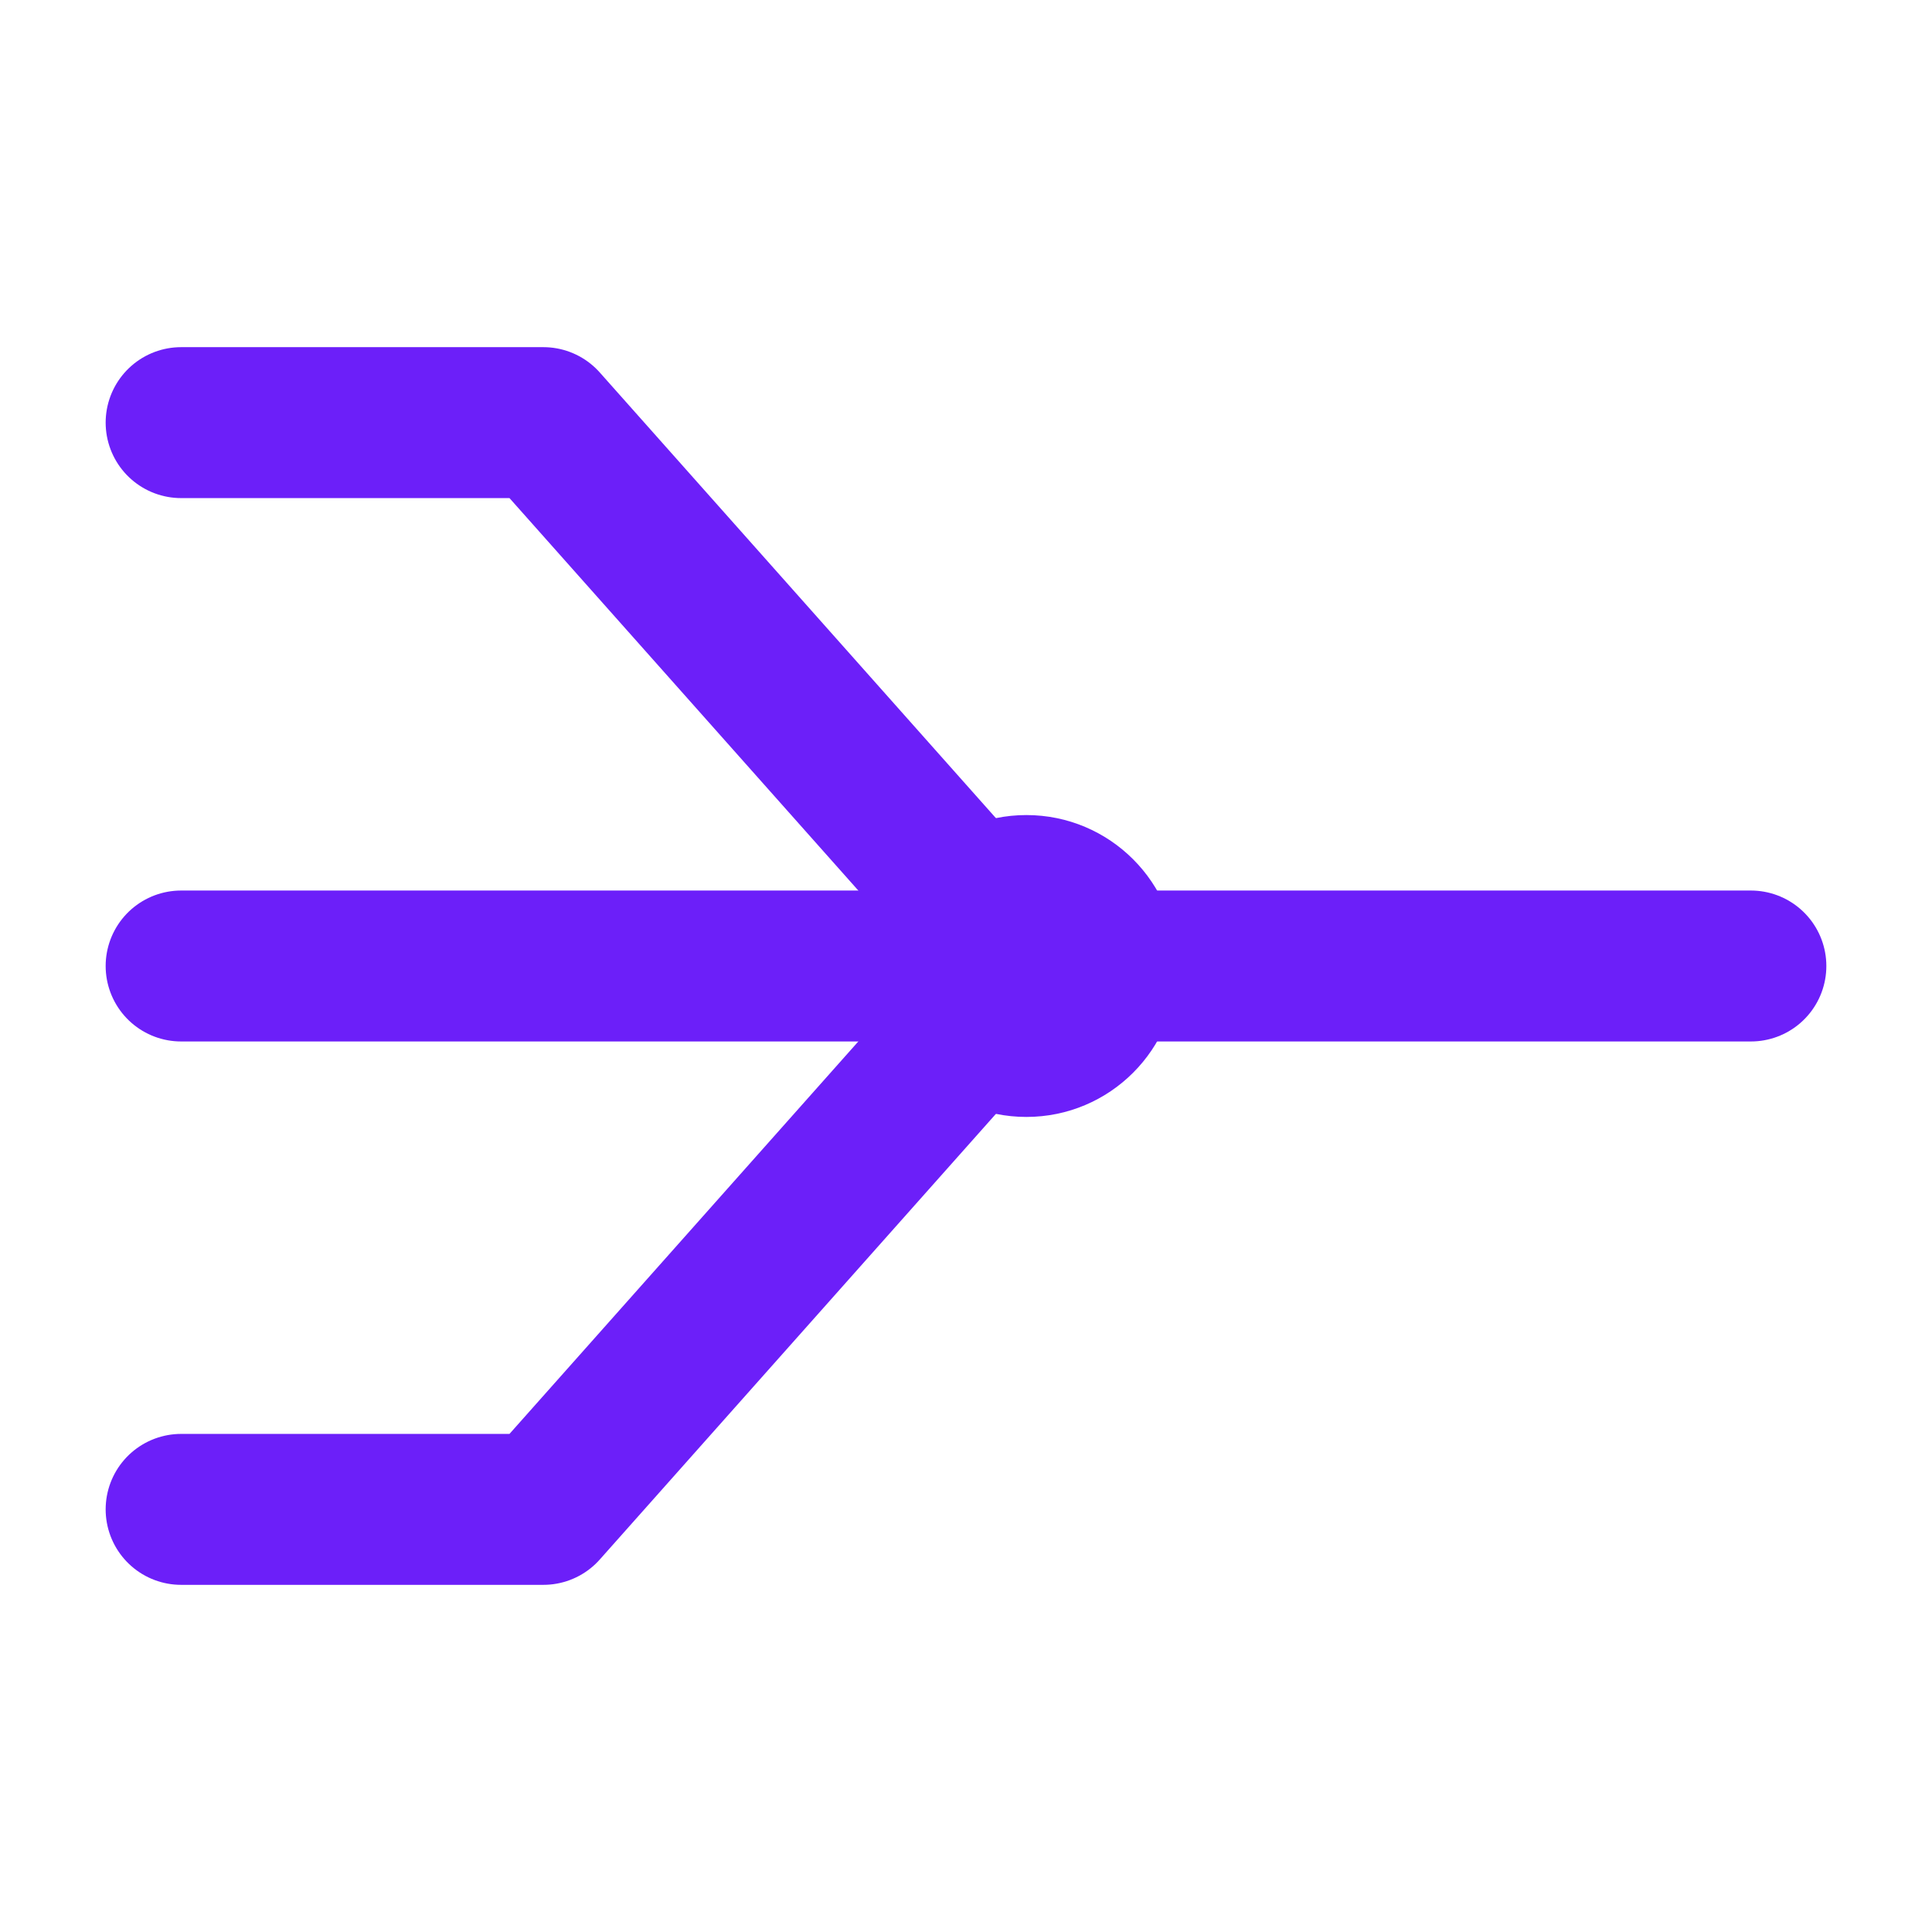
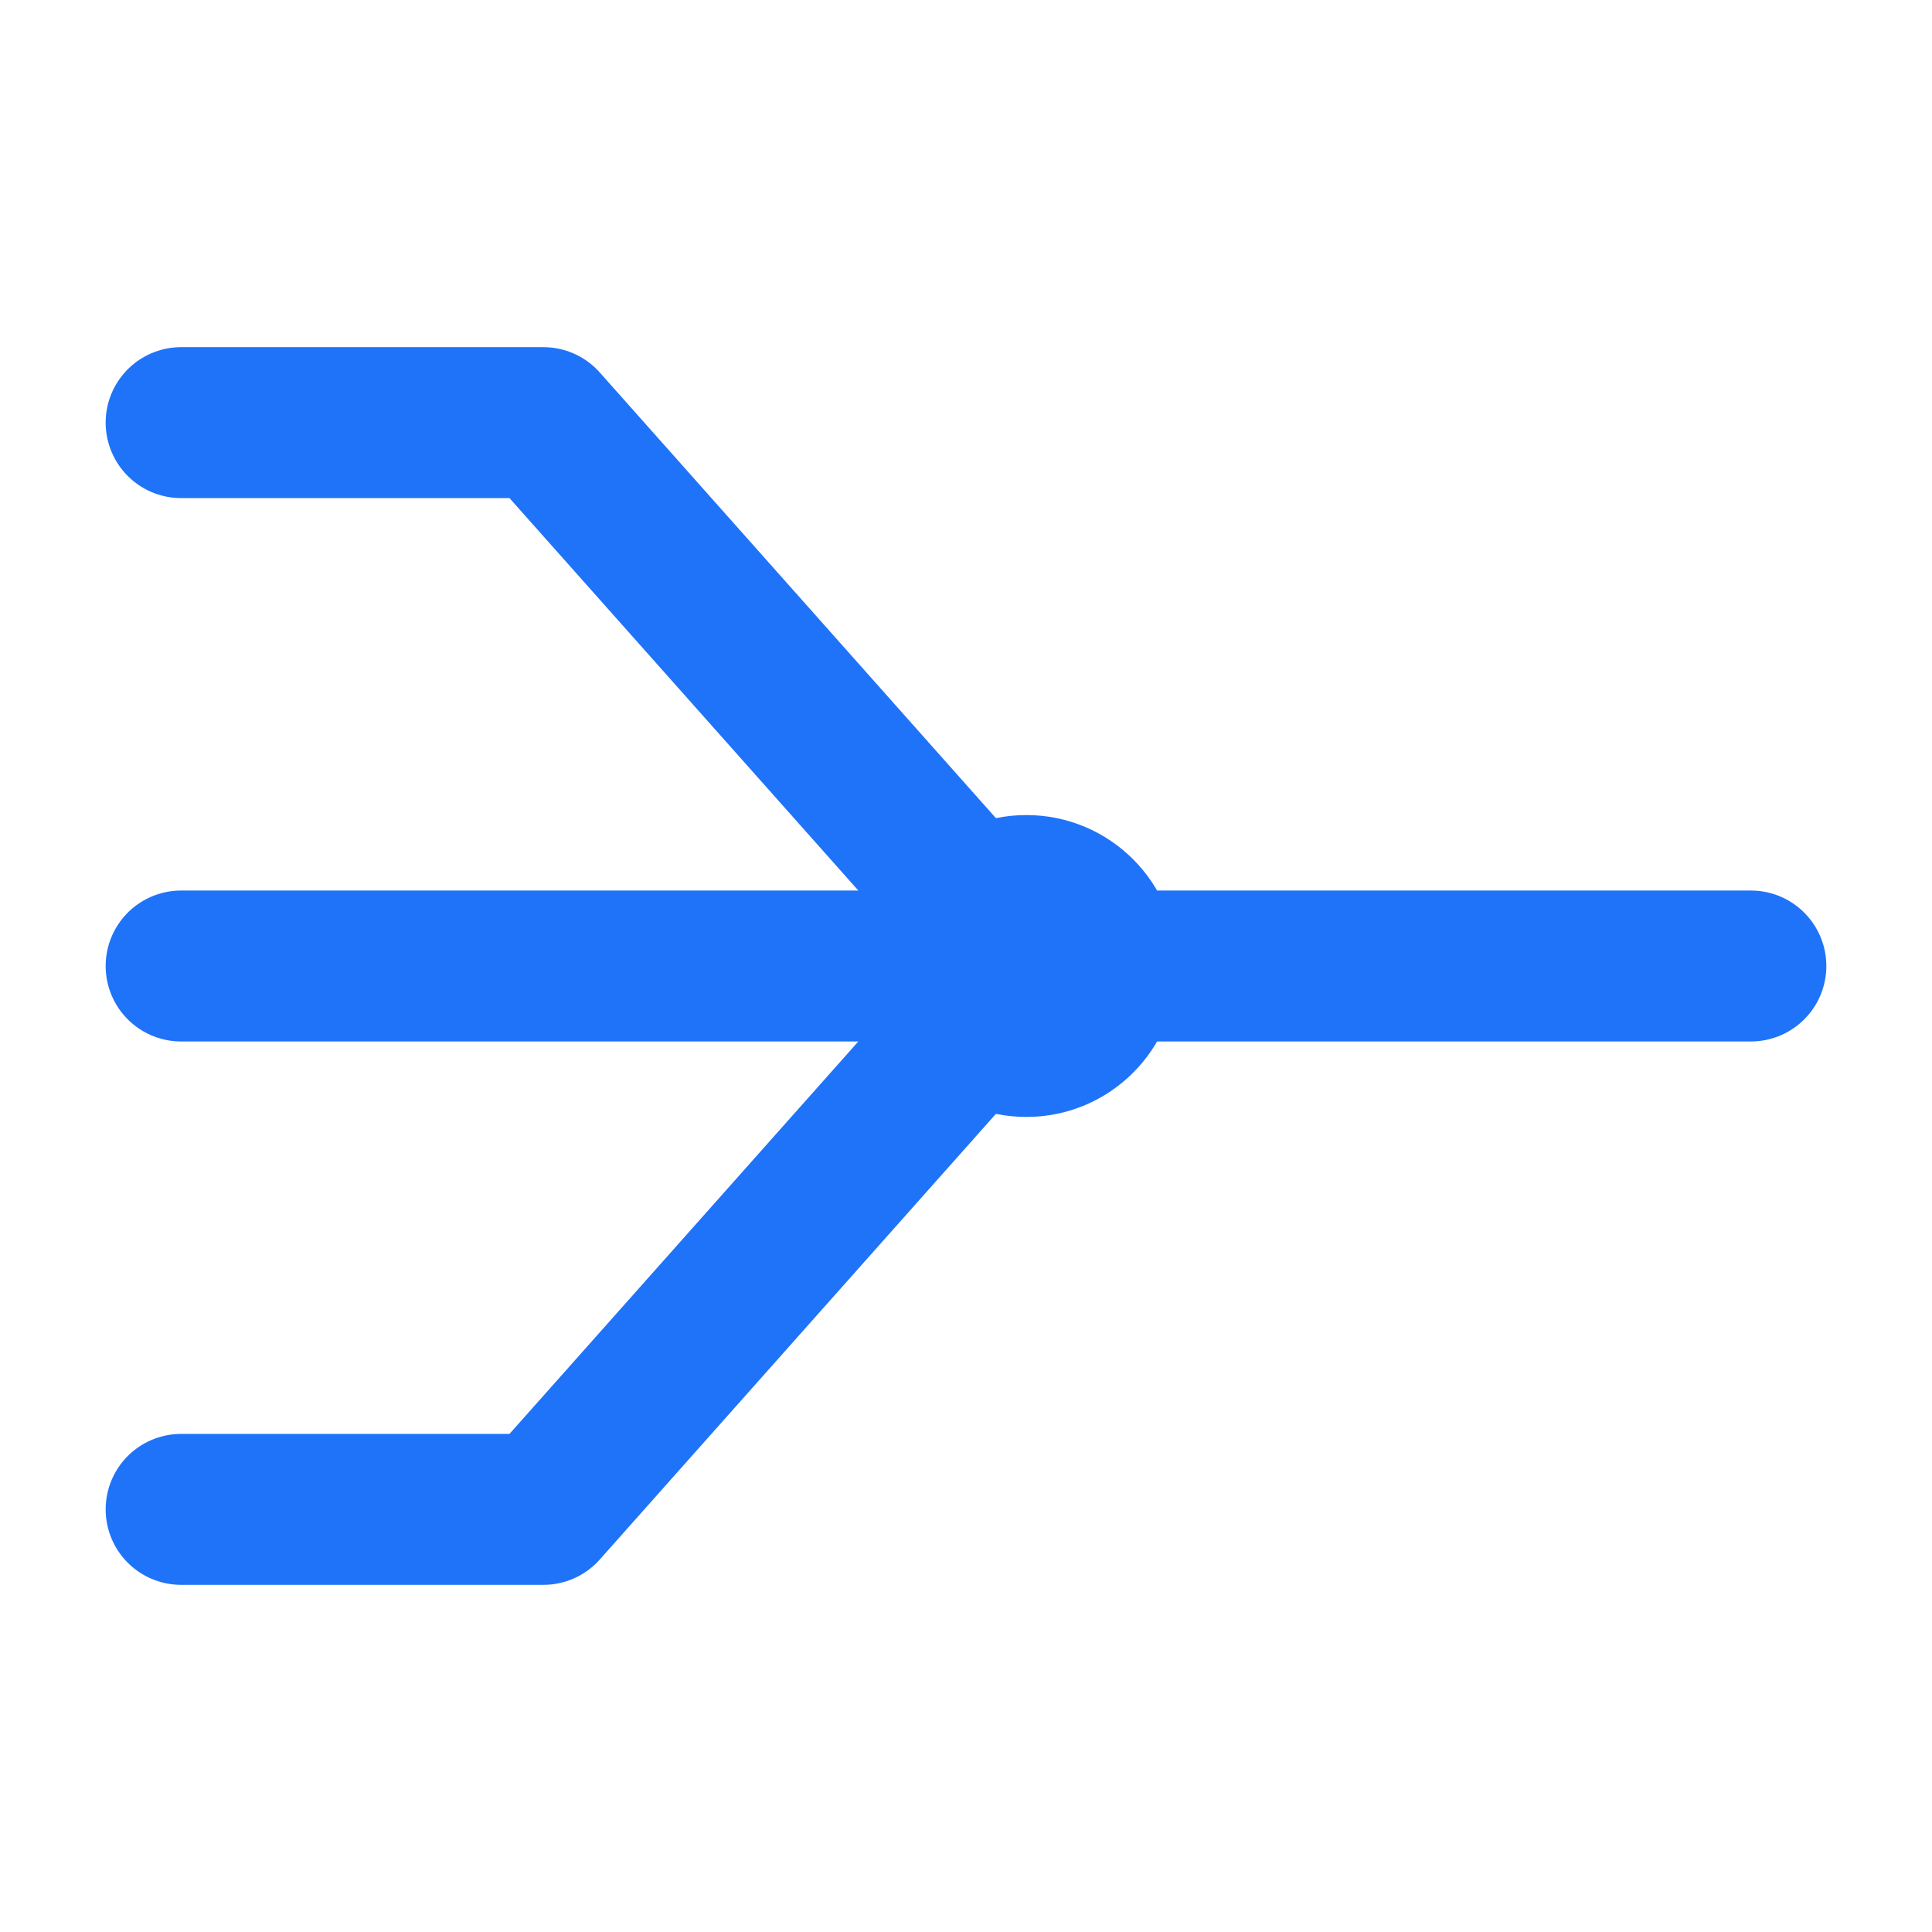
<svg xmlns="http://www.w3.org/2000/svg" width="32" height="32" viewBox="0 0 32 32" fill="none">
-   <path d="M3 7H9L17 16" stroke="hsl(261, 95%, 55%)" stroke-width="2.5" stroke-linecap="round" stroke-linejoin="round" />
-   <path d="M3 16H17" stroke="hsl(261, 95%, 55%)" stroke-width="2.5" stroke-linecap="round" />
-   <path d="M3 25H9L17 16" stroke="hsl(261, 95%, 55%)" stroke-width="2.5" stroke-linecap="round" stroke-linejoin="round" />
-   <path d="M17 16H29" stroke="hsl(261, 95%, 55%)" stroke-width="2.5" stroke-linecap="round" />
-   <circle cx="17" cy="16" r="2.5" fill="hsl(261, 95%, 55%)" />
+   <path d="M3 7H9L17 16" stroke="hsl(217, 95%, 55%)" stroke-width="2.5" stroke-linecap="round" stroke-linejoin="round" />
+   <path d="M3 16H17" stroke="hsl(217, 95%, 55%)" stroke-width="2.5" stroke-linecap="round" />
+   <path d="M3 25H9L17 16" stroke="hsl(217, 95%, 55%)" stroke-width="2.5" stroke-linecap="round" stroke-linejoin="round" />
+   <path d="M17 16H29" stroke="hsl(217, 95%, 55%)" stroke-width="2.5" stroke-linecap="round" />
+   <circle cx="17" cy="16" r="2.5" fill="hsl(217, 95%, 55%)" />
</svg>
